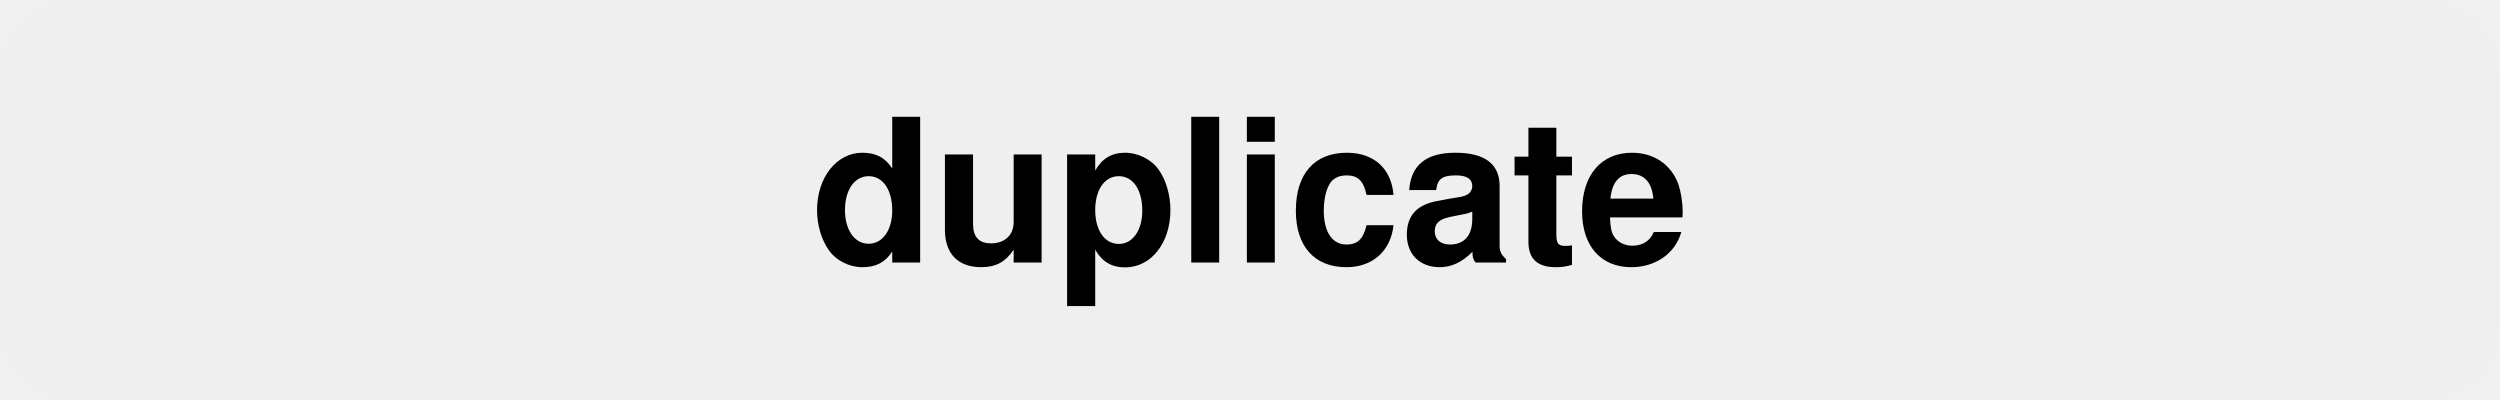
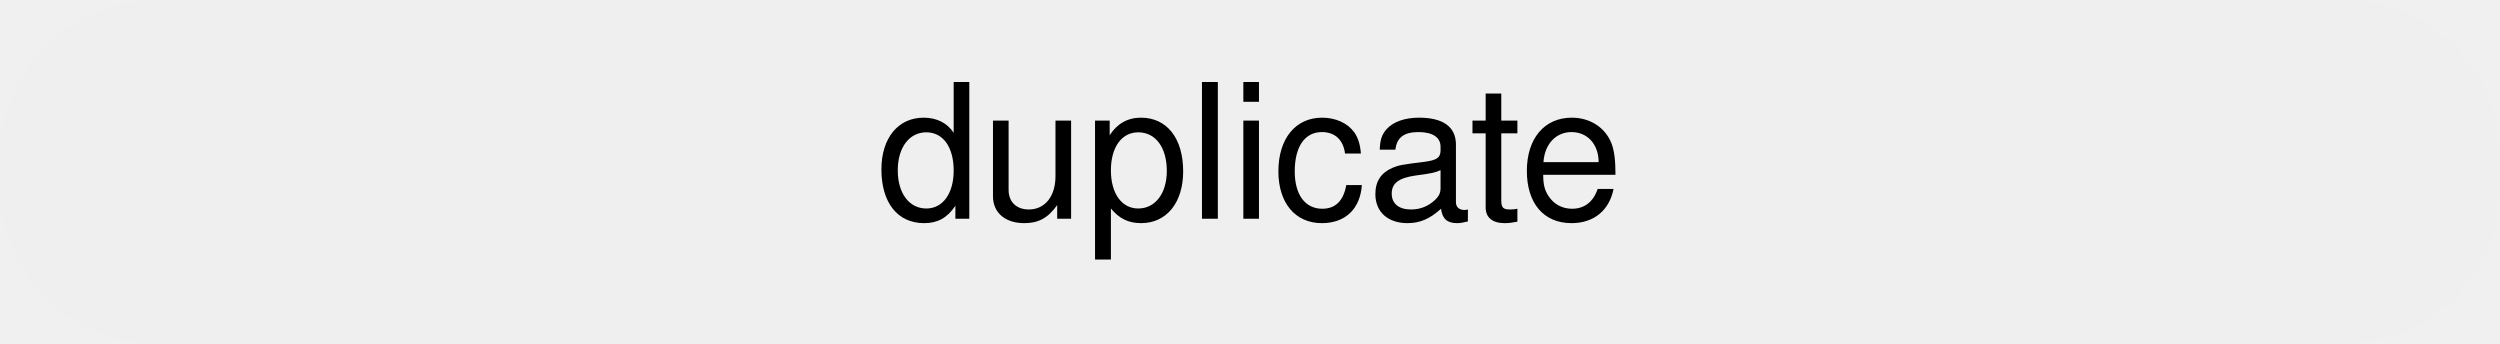
- <svg xmlns="http://www.w3.org/2000/svg" width="200" height="32">
+ <svg xmlns="http://www.w3.org/2000/svg" width="160" height="22">
  <clipPath id="a">
-     <rect width="200" height="32" rx="6" fill="#fff" />
+     <rect width="160" height="22" rx="10" fill="#fff" />
  </clipPath>
  <g clip-path="url(#a)">
-     <path fill="#efefef" d="M0 0h200v32H0z" />
+     <path fill="#efefef" d="M0 0h160v22H0z" />
  </g>
-   <g fill="#000" font-family="Helvetica, arial, nimbussansl, liberationsans, freesans, clean, sans-serif" font-size="16" font-weight="600" text-anchor="middle">
-     <text x="100" y="21">duplicate</text>
+   <g fill="#000" font-family="Helvetica, arial, nimbussansl, liberationsans, freesans, clean, sans-serif" font-size="12" font-weight="400" text-anchor="middle">
+     <text x="80" y="14">duplicate</text>
  </g>
</svg>
